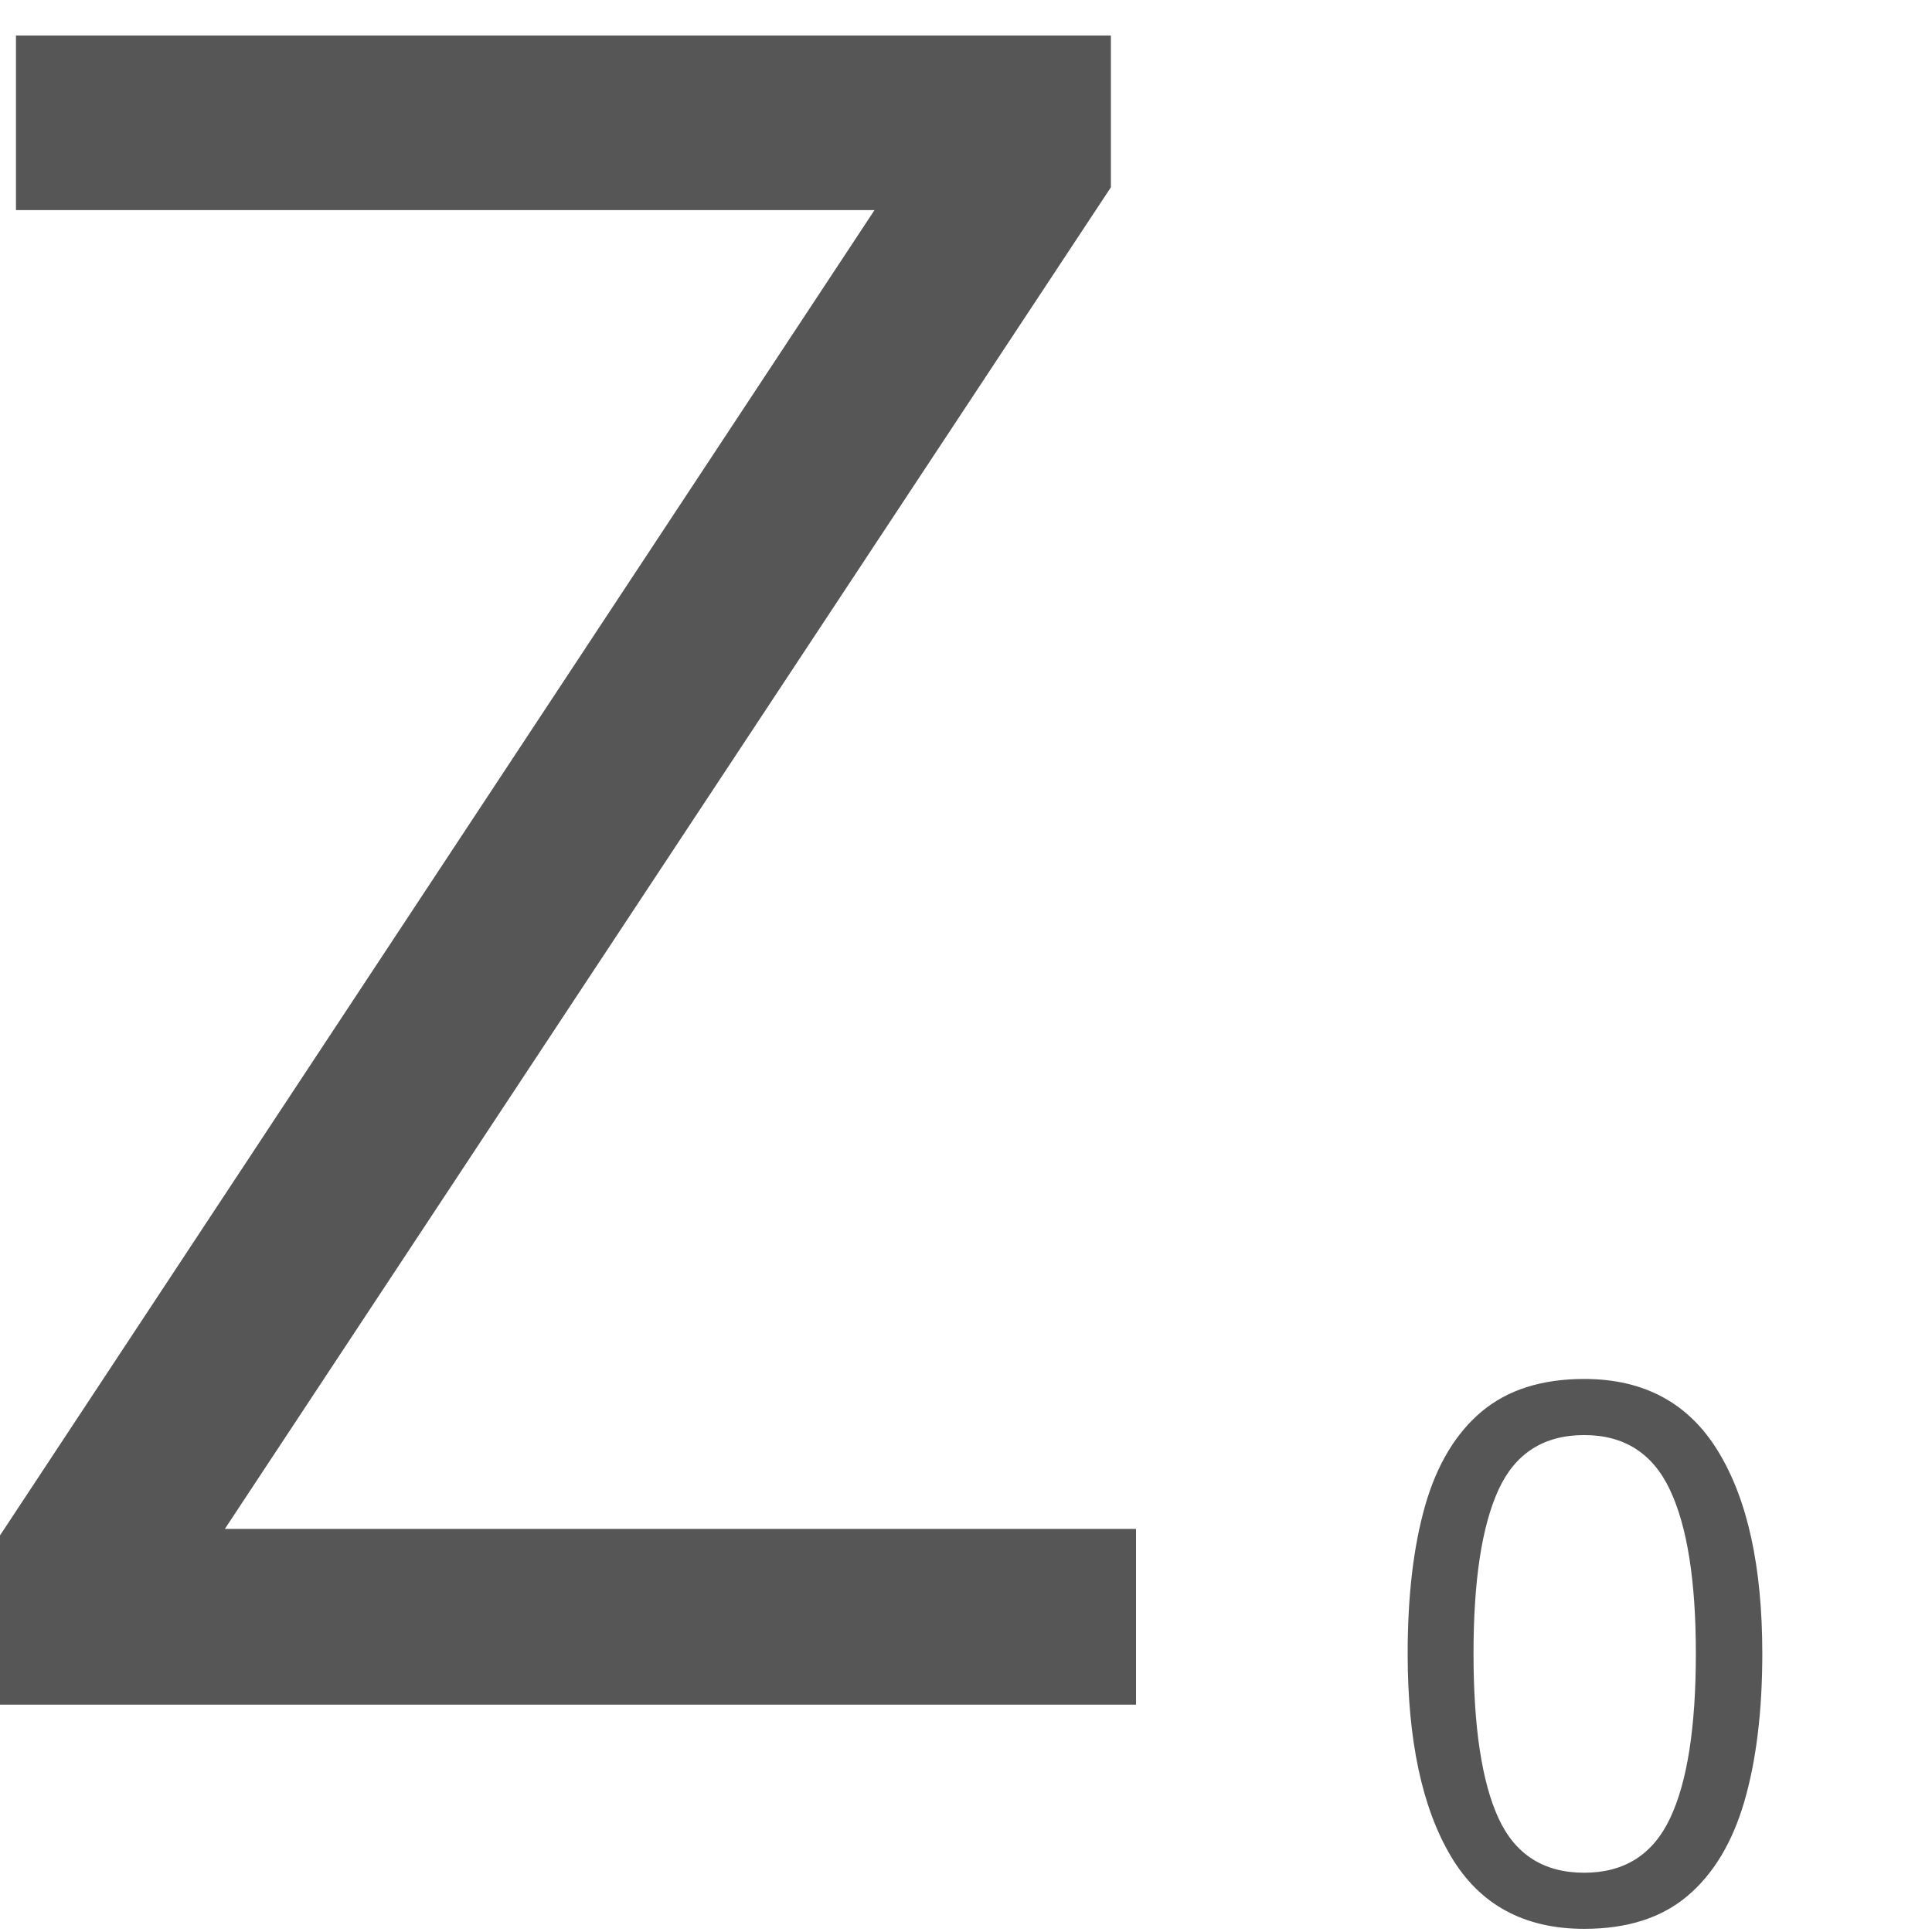
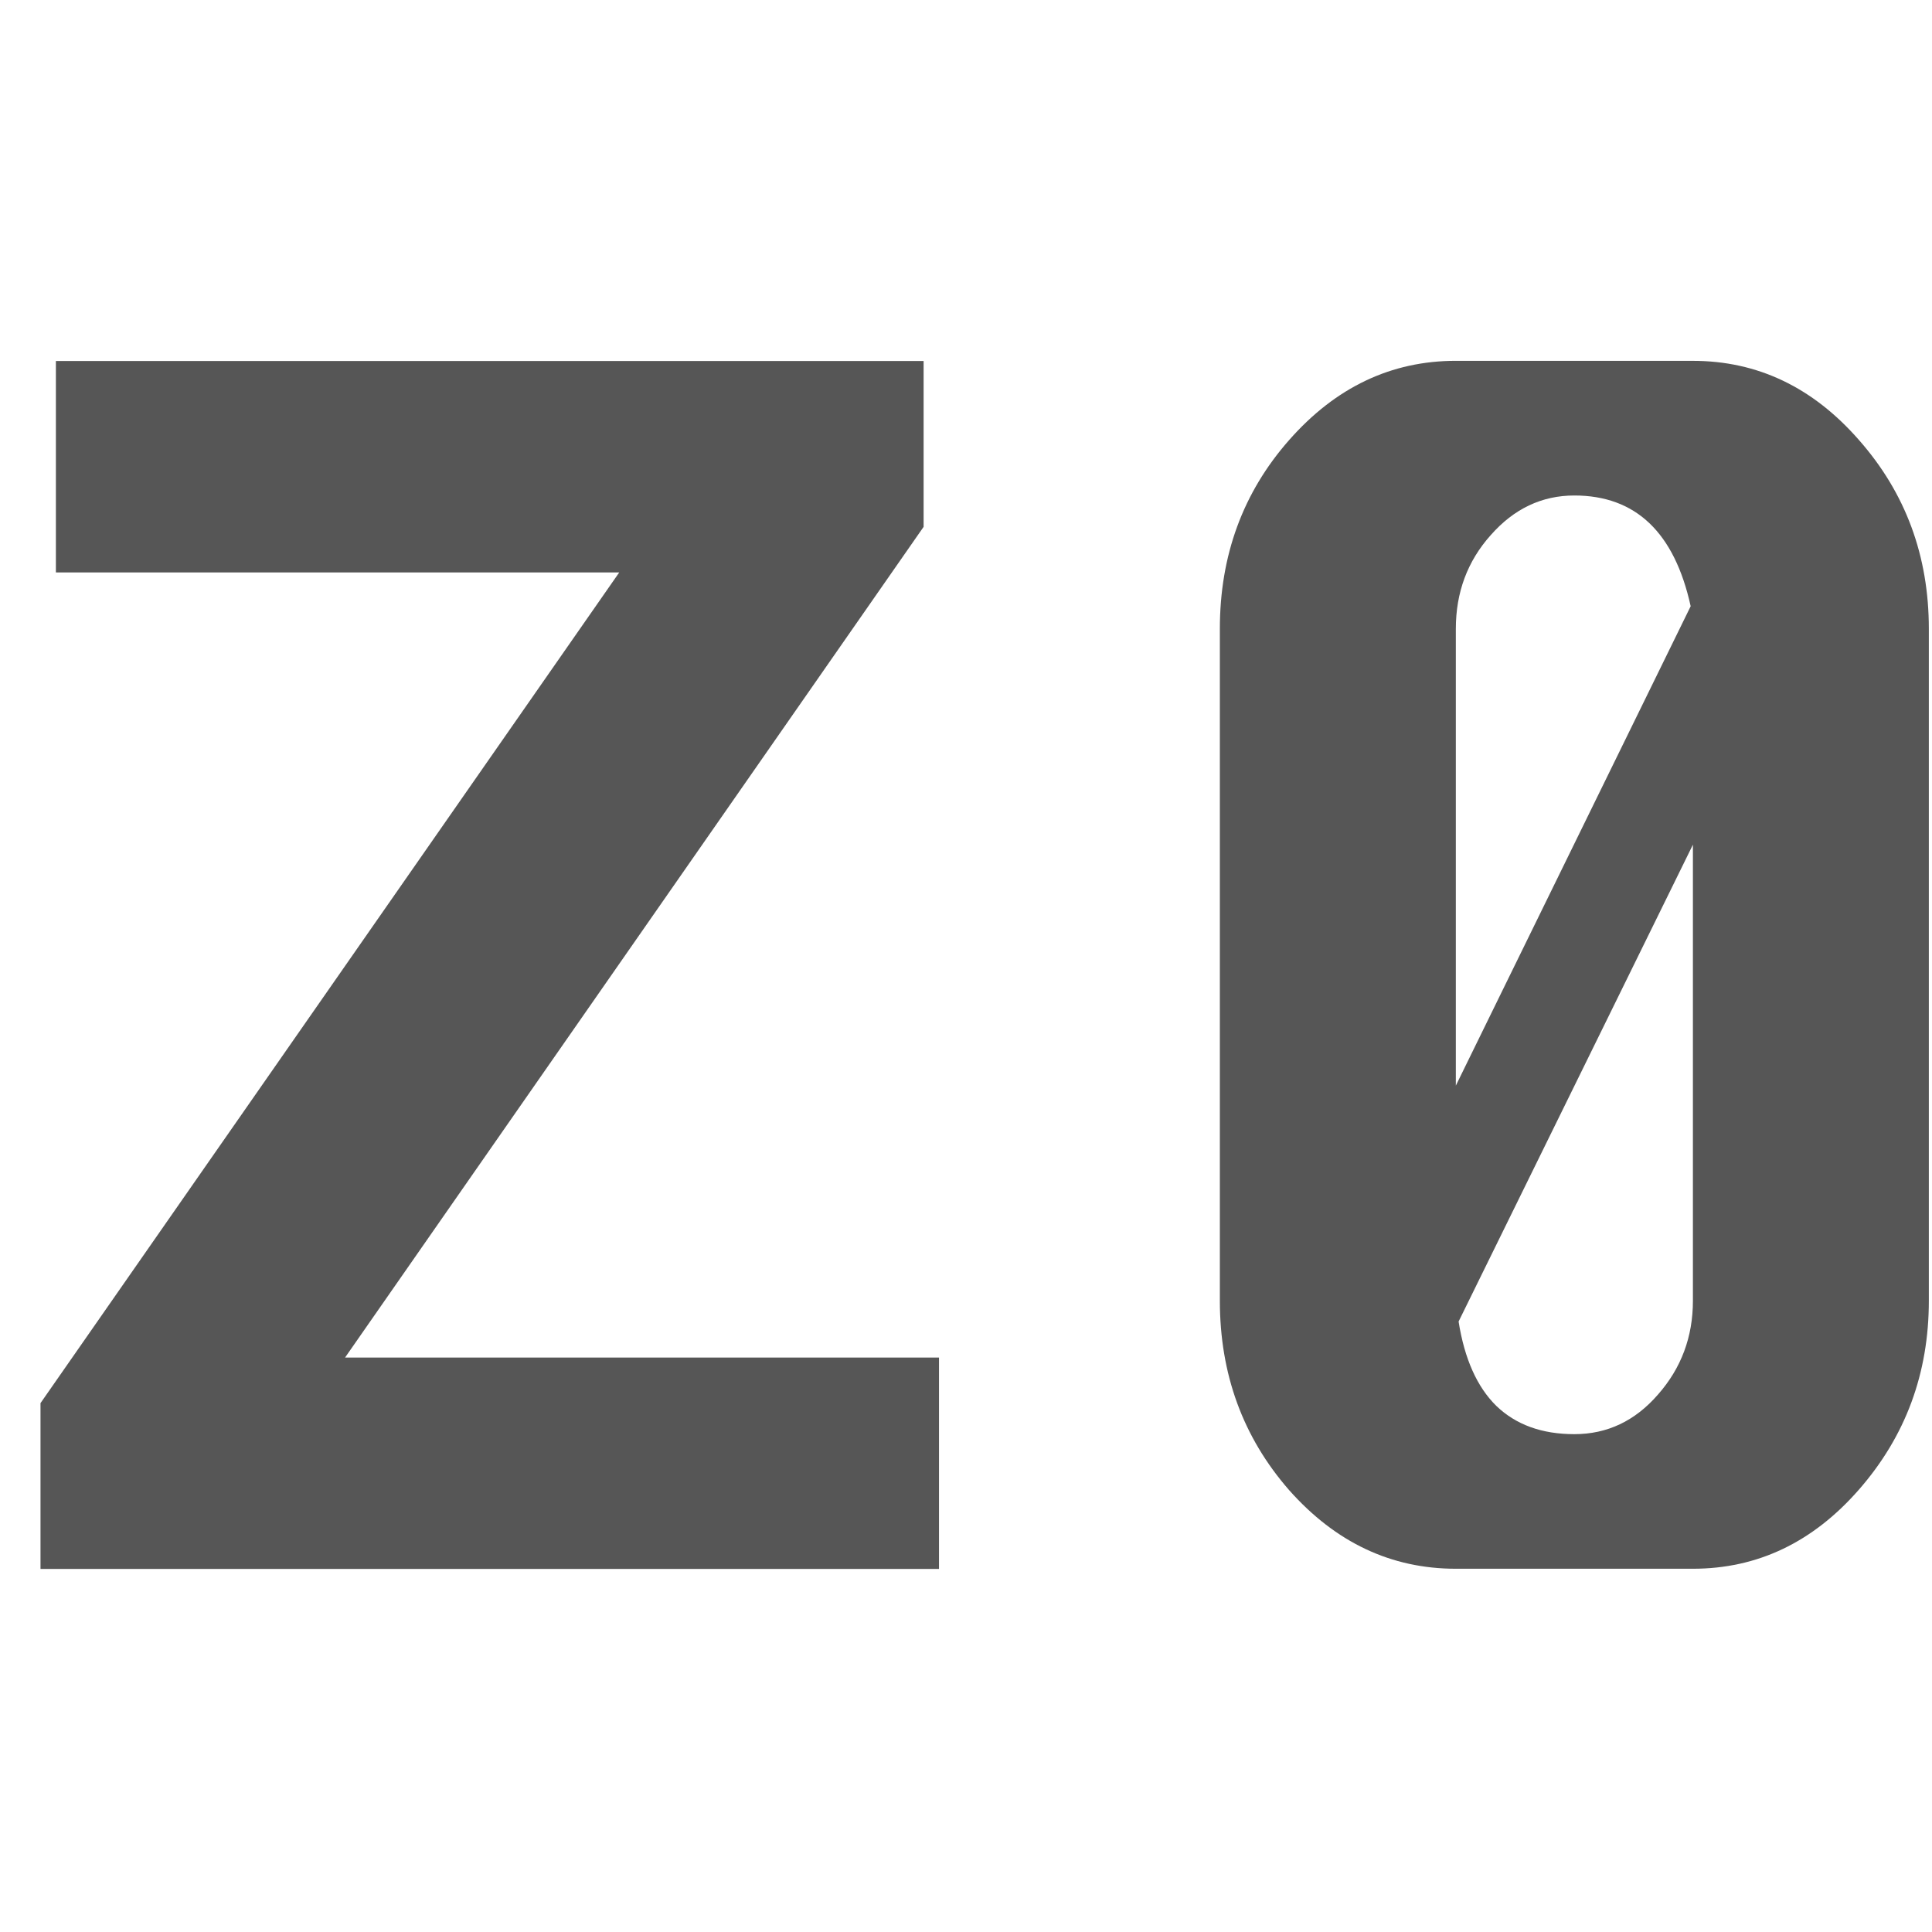
- <svg xmlns="http://www.w3.org/2000/svg" version="1.1" id="svg2" viewBox="0 0 16 16" height="16" width="16">
-   <defs id="defs4" />
-   <g style="display:none" id="layer2" transform="translate(0,-161.1653)">
-     <rect y="-6.9250491e-05" x="0" height="177.165" width="177.165" id="rect4140" style="opacity:0.573;fill:#565656;fill-opacity:1;stroke:#565656;stroke-width:1;stroke-miterlimit:4;stroke-dasharray:none;stroke-opacity:1" />
+ <svg xmlns="http://www.w3.org/2000/svg" width="16" height="16" version="1.1" viewBox="0 0 16 16">
+   <g transform="translate(0 -161.17)" display="none">
+     <rect y="-6.925e-5" width="177.17" height="177.17" fill="#565656" opacity=".573" stroke="#565656" />
  </g>
-   <g style="display:inline" transform="matrix(0.1032796,0,0,0.1032796,-1.706043,-91.53871)" id="layer1">
-     <g transform="translate(-16.39993,-9.115504)" id="g4152">
-       <text xml:space="preserve" style="font-style:normal;font-variant:normal;font-weight:normal;font-stretch:normal;font-size:40px;line-height:125%;font-family:opensans;-inkscape-font-specification:opensans;letter-spacing:0px;word-spacing:0px;fill:#565656;fill-opacity:1;stroke:none;stroke-width:1px;stroke-linecap:butt;stroke-linejoin:miter;stroke-opacity:1;" x="24.496" y="1032.123" id="text4136">
-         <tspan id="tspan4138" x="24.496" y="1032.123" style="font-size:187.5px;fill:#565656;fill-opacity:1;">Z</tspan>
+   <g transform="matrix(.10328 0 0 .10328 -1.5595 -91.539)">
+     <g transform="translate(-14.981 -9.1155)">
+       <text x="30.08" y="1021.242" fill="#565656" font-family="opensans" font-size="28.94px" letter-spacing="0px" stroke-width=".724px" word-spacing="0px" style="line-height:0%" xml:space="preserve">
+         <tspan x="30.08" y="1021.242" fill="#565656" font-family="sans-serif" font-size="135.66px" font-weight="bold" stroke-width=".724px">Z</tspan>
      </text>
-       <text xml:space="preserve" style="font-style:normal;font-weight:normal;font-size:40px;line-height:125%;font-family:sans-serif;letter-spacing:0px;word-spacing:0px;fill:#565656;fill-opacity:1;stroke:none;stroke-width:1px;stroke-linecap:butt;stroke-linejoin:miter;stroke-opacity:1;" x="142.857" y="1049.505" id="text4148">
-         <tspan id="tspan4150" x="142.857" y="1049.505" style="font-size:60px;fill:#565656;fill-opacity:1;">0</tspan>
-       </text>
+       <rect x="30.08" y="895.44" width="154.92" height="154.92" fill="none" />
+       <g transform="matrix(1.895 0 0 2.1524 -3693.4 426.67)" fill="#565656" stroke-width="1px">
+         <path d="m2026.5 231.23h10.031q4.102 0 7.031 2.953 2.953 2.953 2.953 7.031v25.031q0 4.055-2.953 7.031-2.93 2.953-7.031 2.953h-10.031q-4.102 0-7.055-2.93-2.93-2.953-2.93-7.055v-25.031q0-4.102 2.93-7.031 2.953-2.953 7.055-2.953zm0.117 35.789q0.375 2.086 1.594 3.141 1.242 1.055 3.305 1.055 2.086 0 3.539-1.477 1.477-1.477 1.477-3.492v-16.992zm9.82-26.648q-1.031-4.125-4.922-4.125-2.062 0-3.539 1.477-1.476 1.453-1.476 3.492v17.016z" fill="#565656" />
+       </g>
    </g>
  </g>
</svg>
